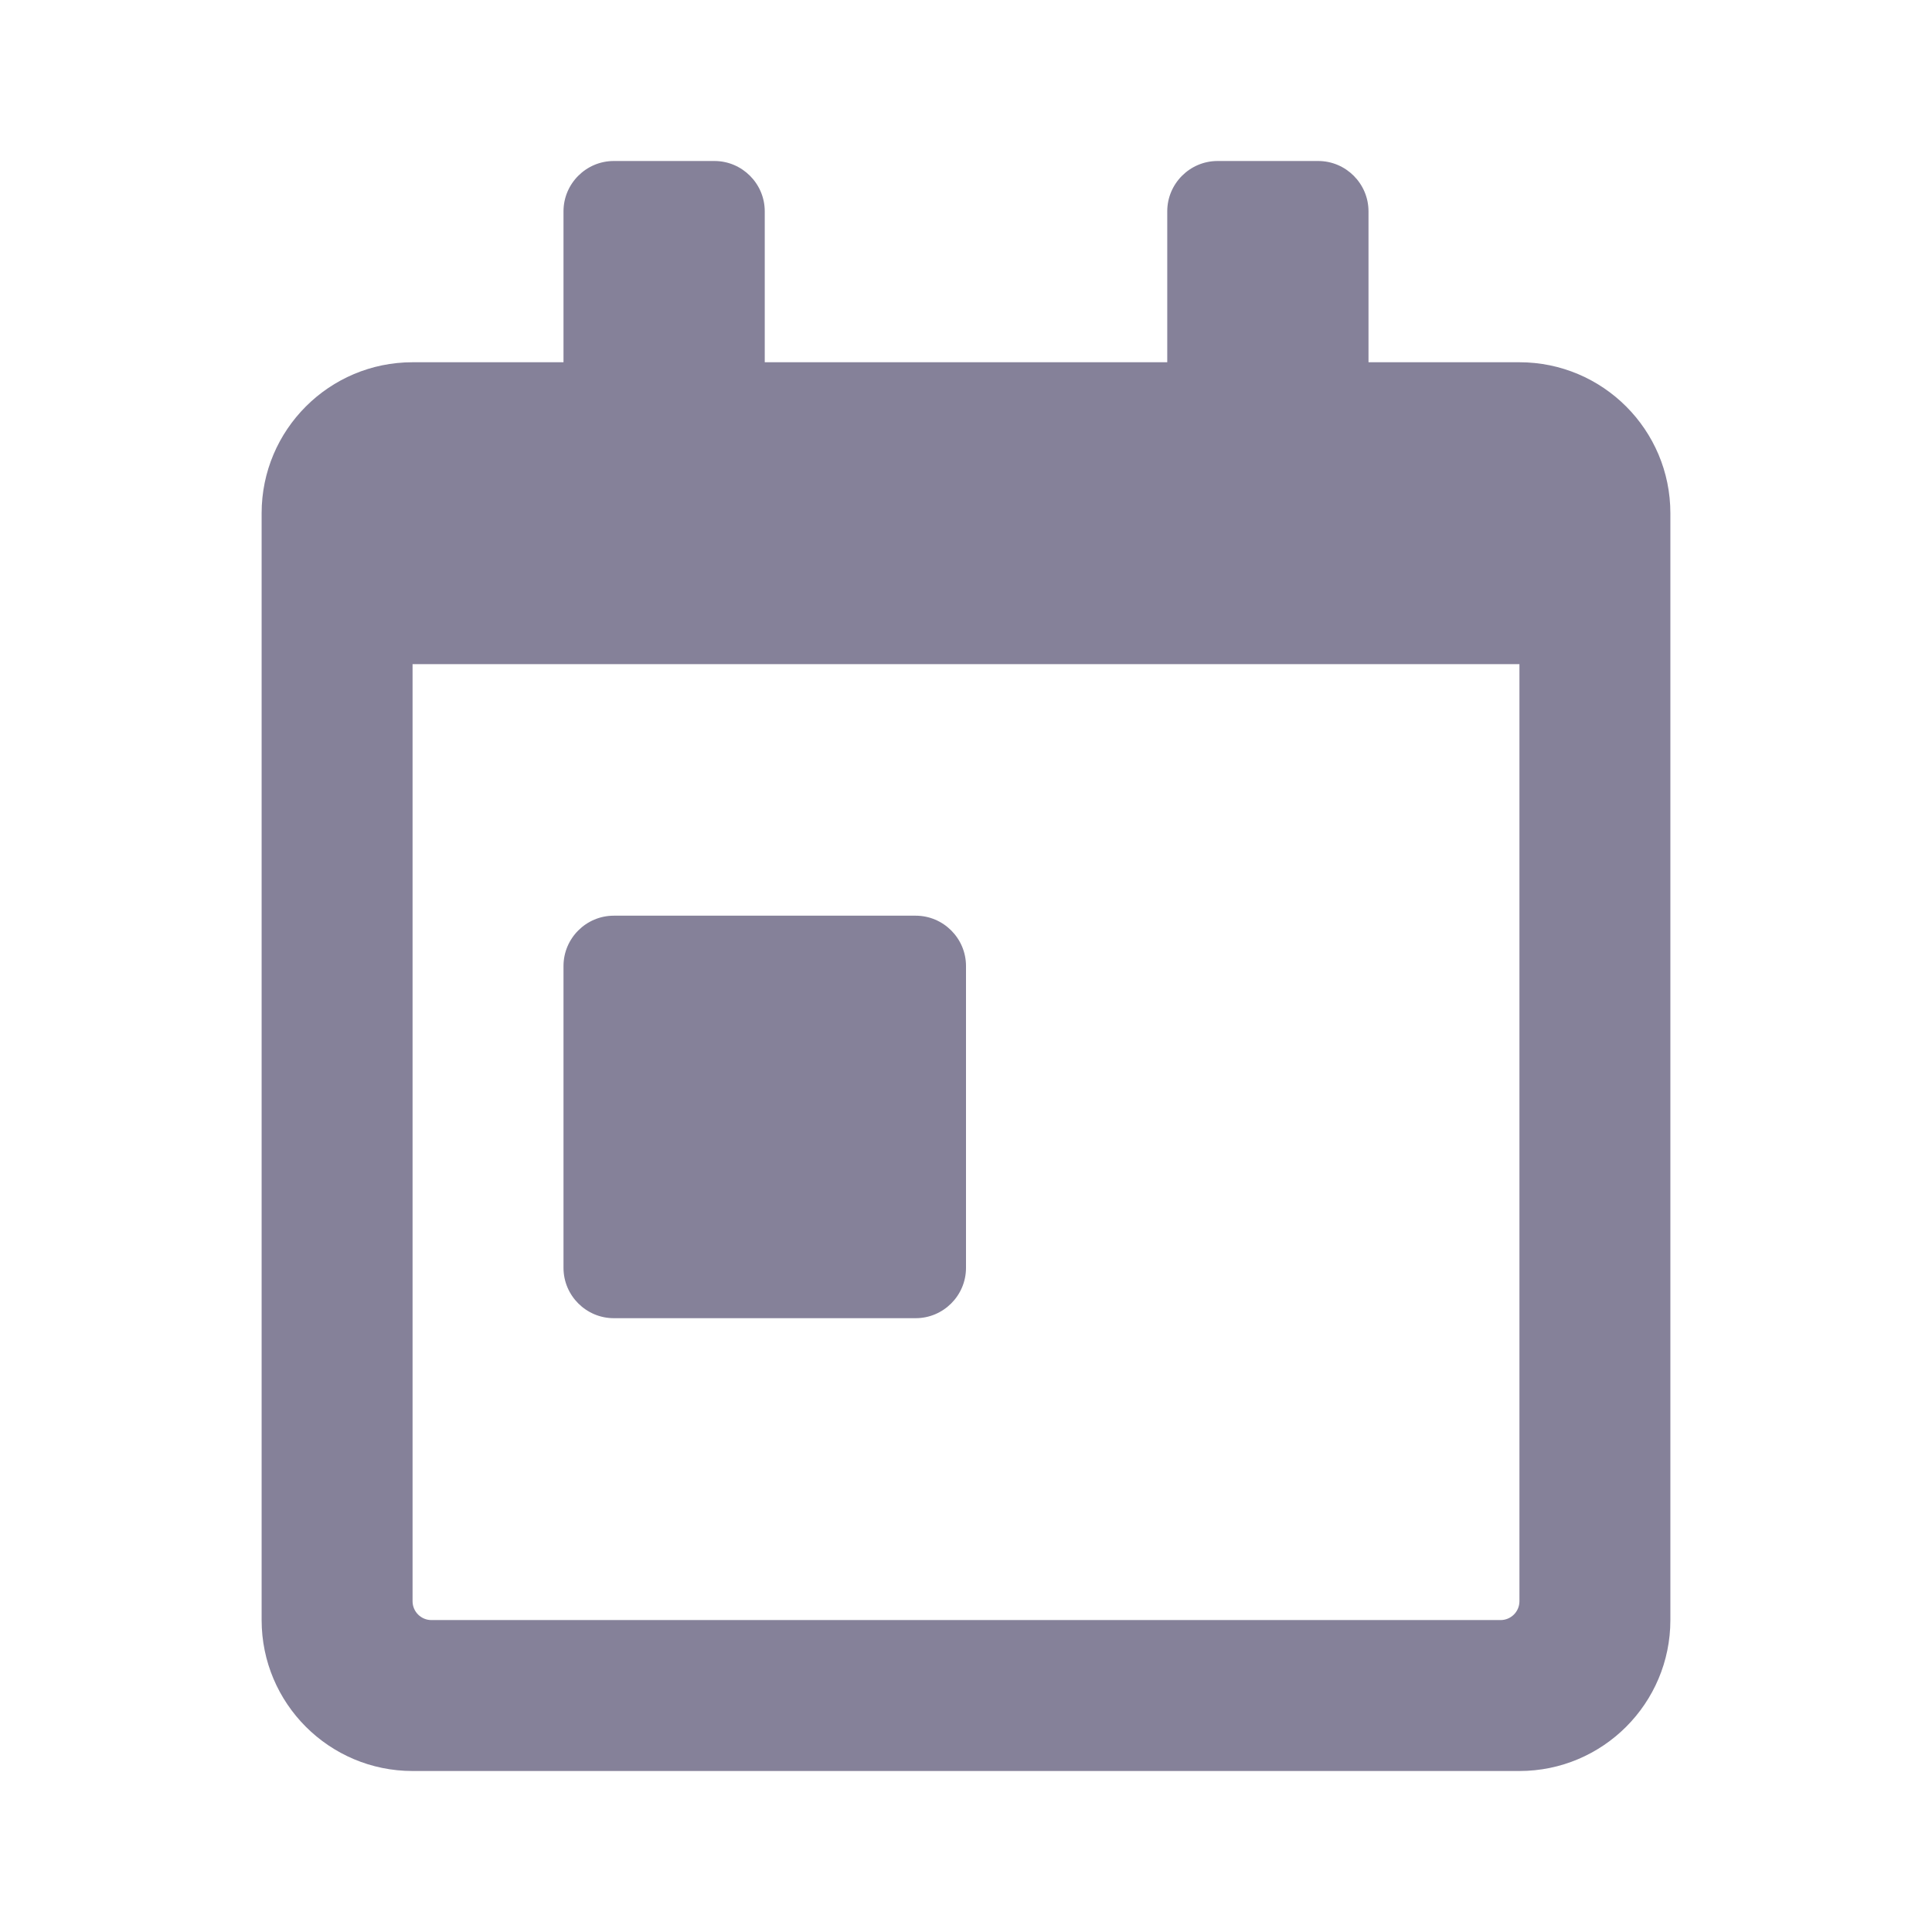
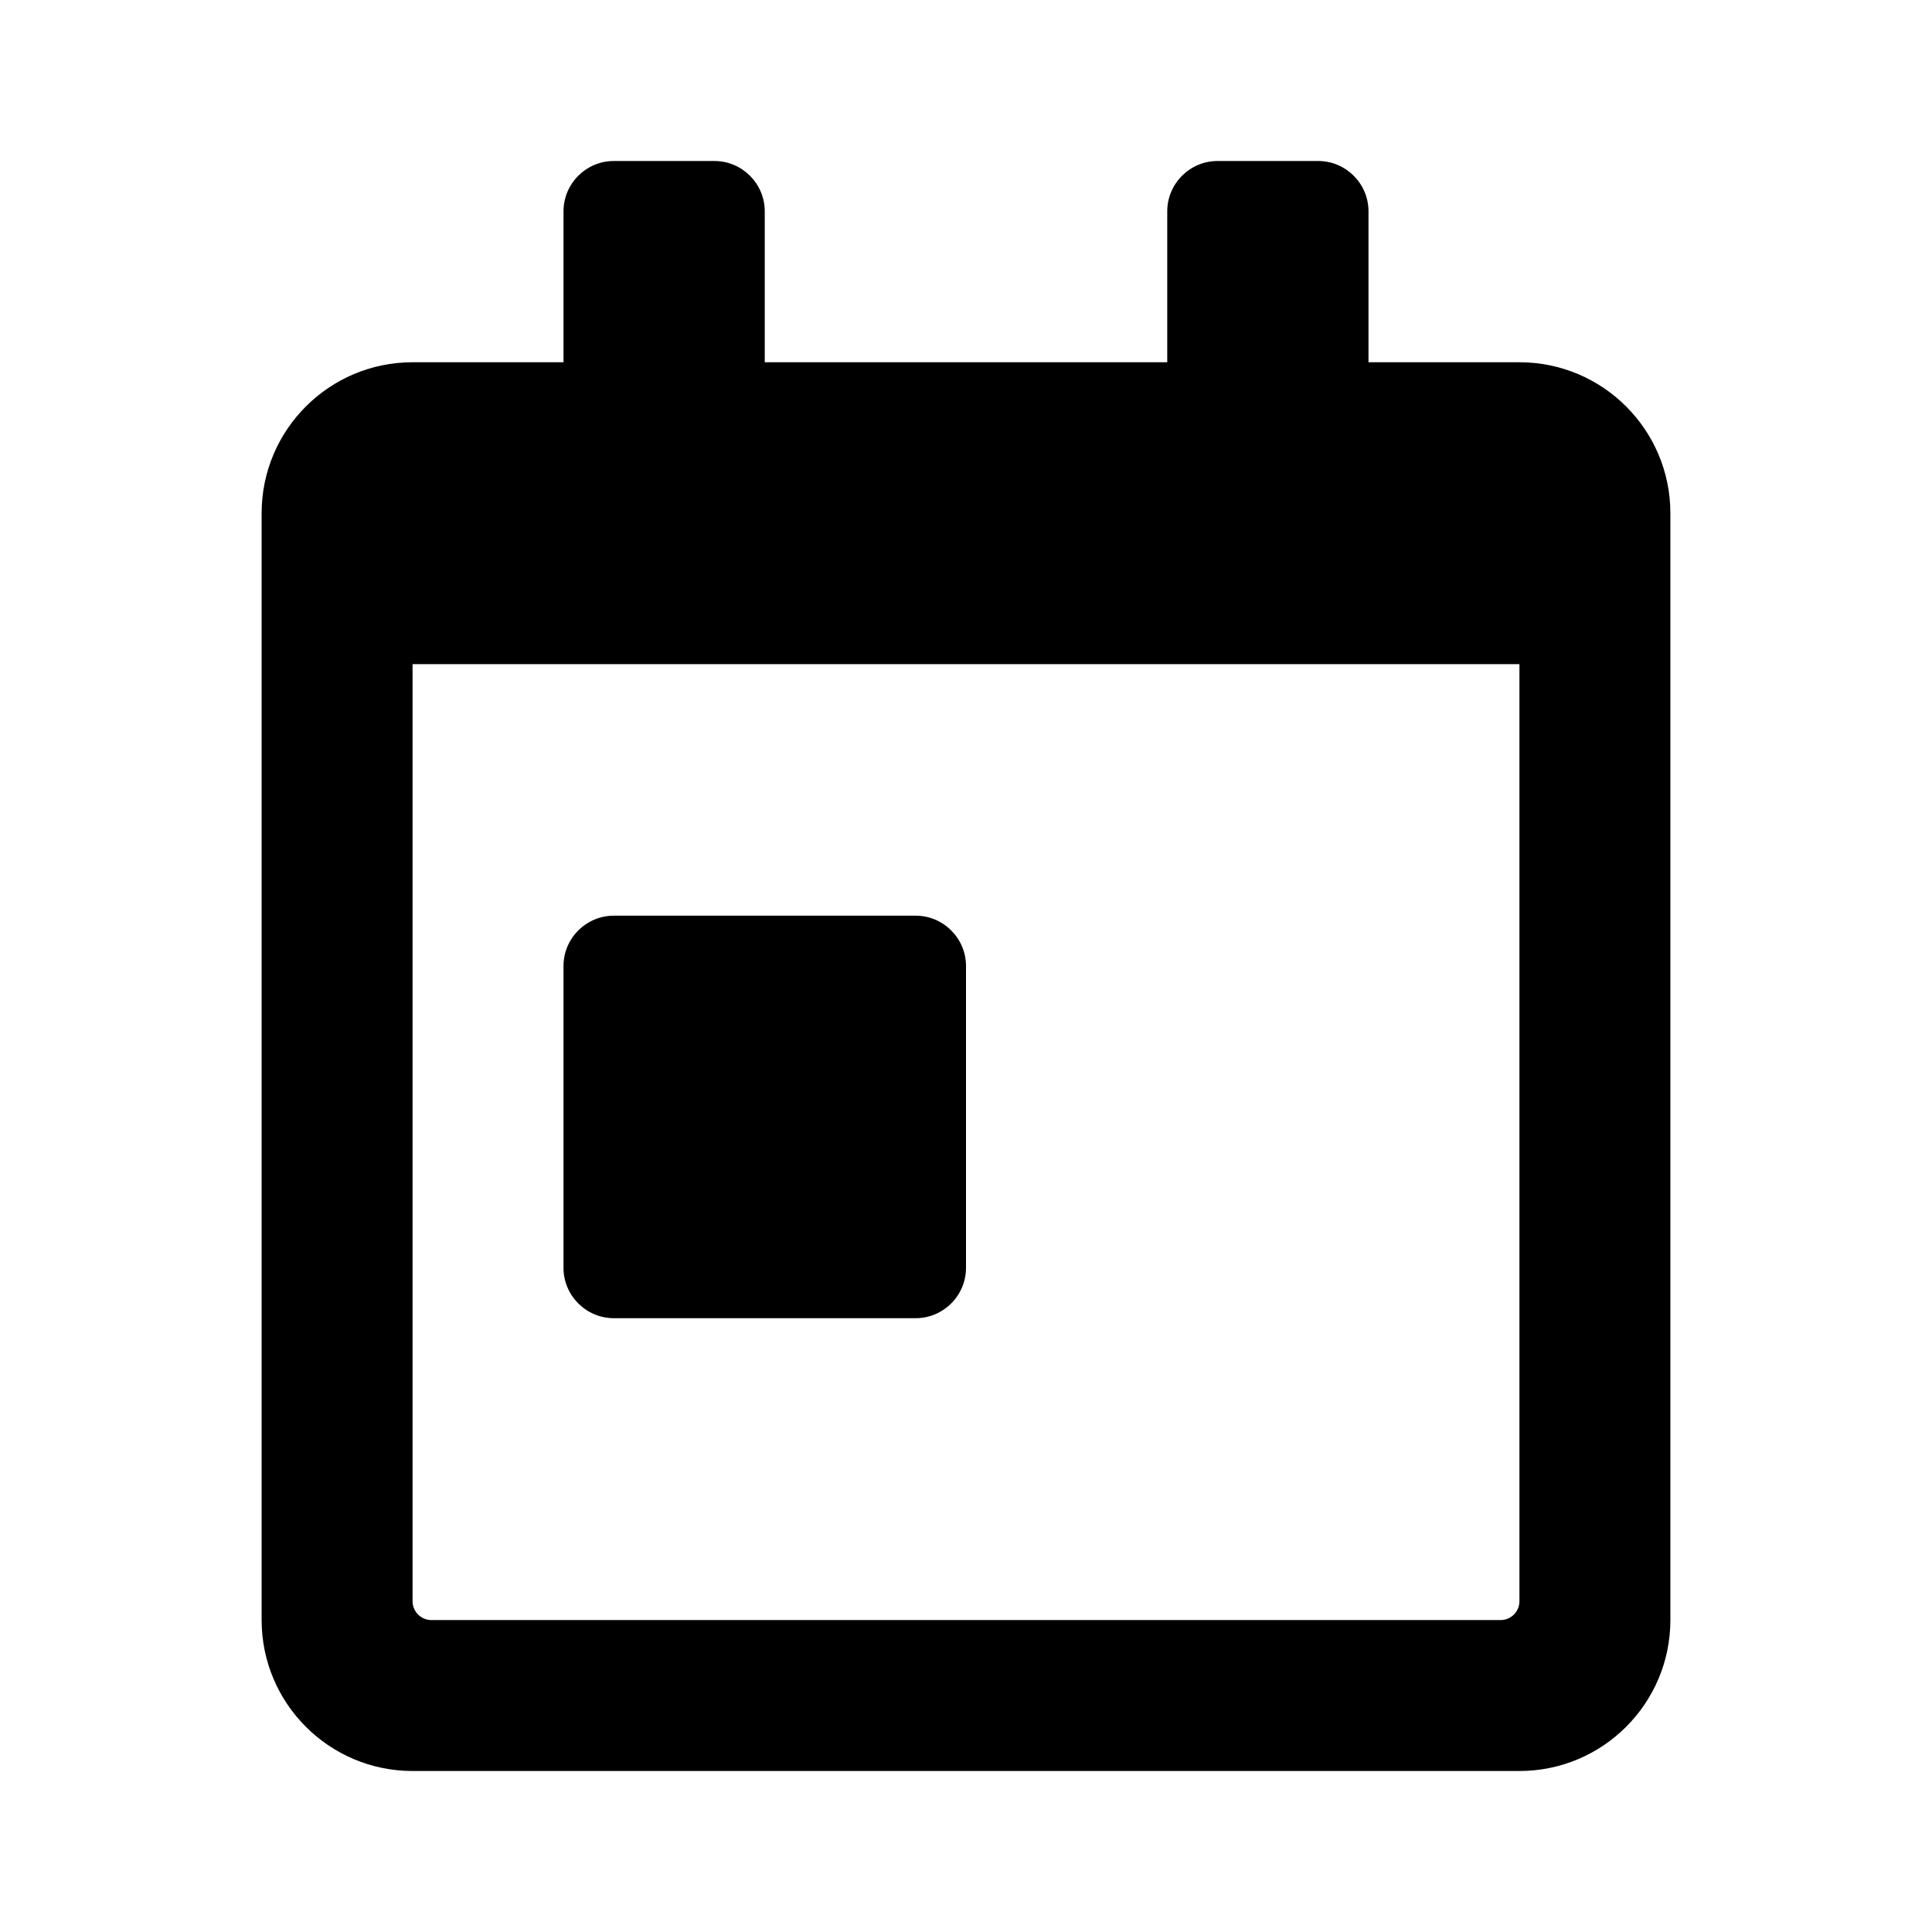
<svg xmlns="http://www.w3.org/2000/svg" width="24px" height="24px" viewBox="0 0 24 24" version="1.1">
  <g id="Assets" stroke="none" stroke-width="1" fill="none" fill-rule="evenodd">
    <g id="Group-11" fill="#858199">
      <g id="icon/day">
-         <path d="M7.625,16.375 L11.375,16.375 C11.719,16.375 12,16.094 12,15.75 L12,12 C12,11.656 11.719,11.375 11.375,11.375 L7.625,11.375 C7.281,11.375 7,11.656 7,12 L7,15.75 C7,16.094 7.281,16.375 7.625,16.375 Z M18.875,4.5 L17,4.5 L17,2.625 C17,2.281 16.719,2 16.375,2 L15.125,2 C14.781,2 14.5,2.281 14.5,2.625 L14.5,4.5 L9.5,4.5 L9.5,2.625 C9.5,2.281 9.219,2 8.875,2 L7.625,2 C7.281,2 7,2.281 7,2.625 L7,4.5 L5.125,4.5 C4.09,4.5 3.25,5.34 3.25,6.375 L3.25,20.125 C3.25,21.16 4.09,22 5.125,22 L18.875,22 C19.91,22 20.75,21.16 20.75,20.125 L20.75,6.375 C20.75,5.34 19.91,4.5 18.875,4.5 Z M18.875,19.891 C18.875,20.02 18.77,20.125 18.641,20.125 L5.359,20.125 C5.23,20.125 5.125,20.02 5.125,19.891 L5.125,8.25 L18.875,8.25 L18.875,19.891 Z" id="calendar-day" />
+         <path d="M7.625,16.375 L11.375,16.375 C11.719,16.375 12,16.094 12,15.75 L12,12 C12,11.656 11.719,11.375 11.375,11.375 L7.625,11.375 C7.281,11.375 7,11.656 7,12 L7,15.75 C7,16.094 7.281,16.375 7.625,16.375 Z M18.875,4.5 L17,4.5 L17,2.625 C17,2.281 16.719,2 16.375,2 L15.125,2 C14.781,2 14.5,2.281 14.5,2.625 L14.5,4.5 L9.5,4.5 L9.5,2.625 C9.5,2.281 9.219,2 8.875,2 L7.625,2 C7.281,2 7,2.281 7,2.625 L7,4.5 L5.125,4.5 C4.09,4.5 3.25,5.34 3.25,6.375 L3.25,20.125 C3.25,21.16 4.09,22 5.125,22 L18.875,22 C19.91,22 20.75,21.16 20.75,20.125 L20.75,6.375 C20.75,5.34 19.91,4.5 18.875,4.5 Z M18.875,19.891 C18.875,20.02 18.77,20.125 18.641,20.125 L5.359,20.125 C5.23,20.125 5.125,20.02 5.125,19.891 L5.125,8.25 L18.875,8.25 L18.875,19.891 Z" fill="#000" id="calendar-day" />
      </g>
    </g>
  </g>
</svg>
